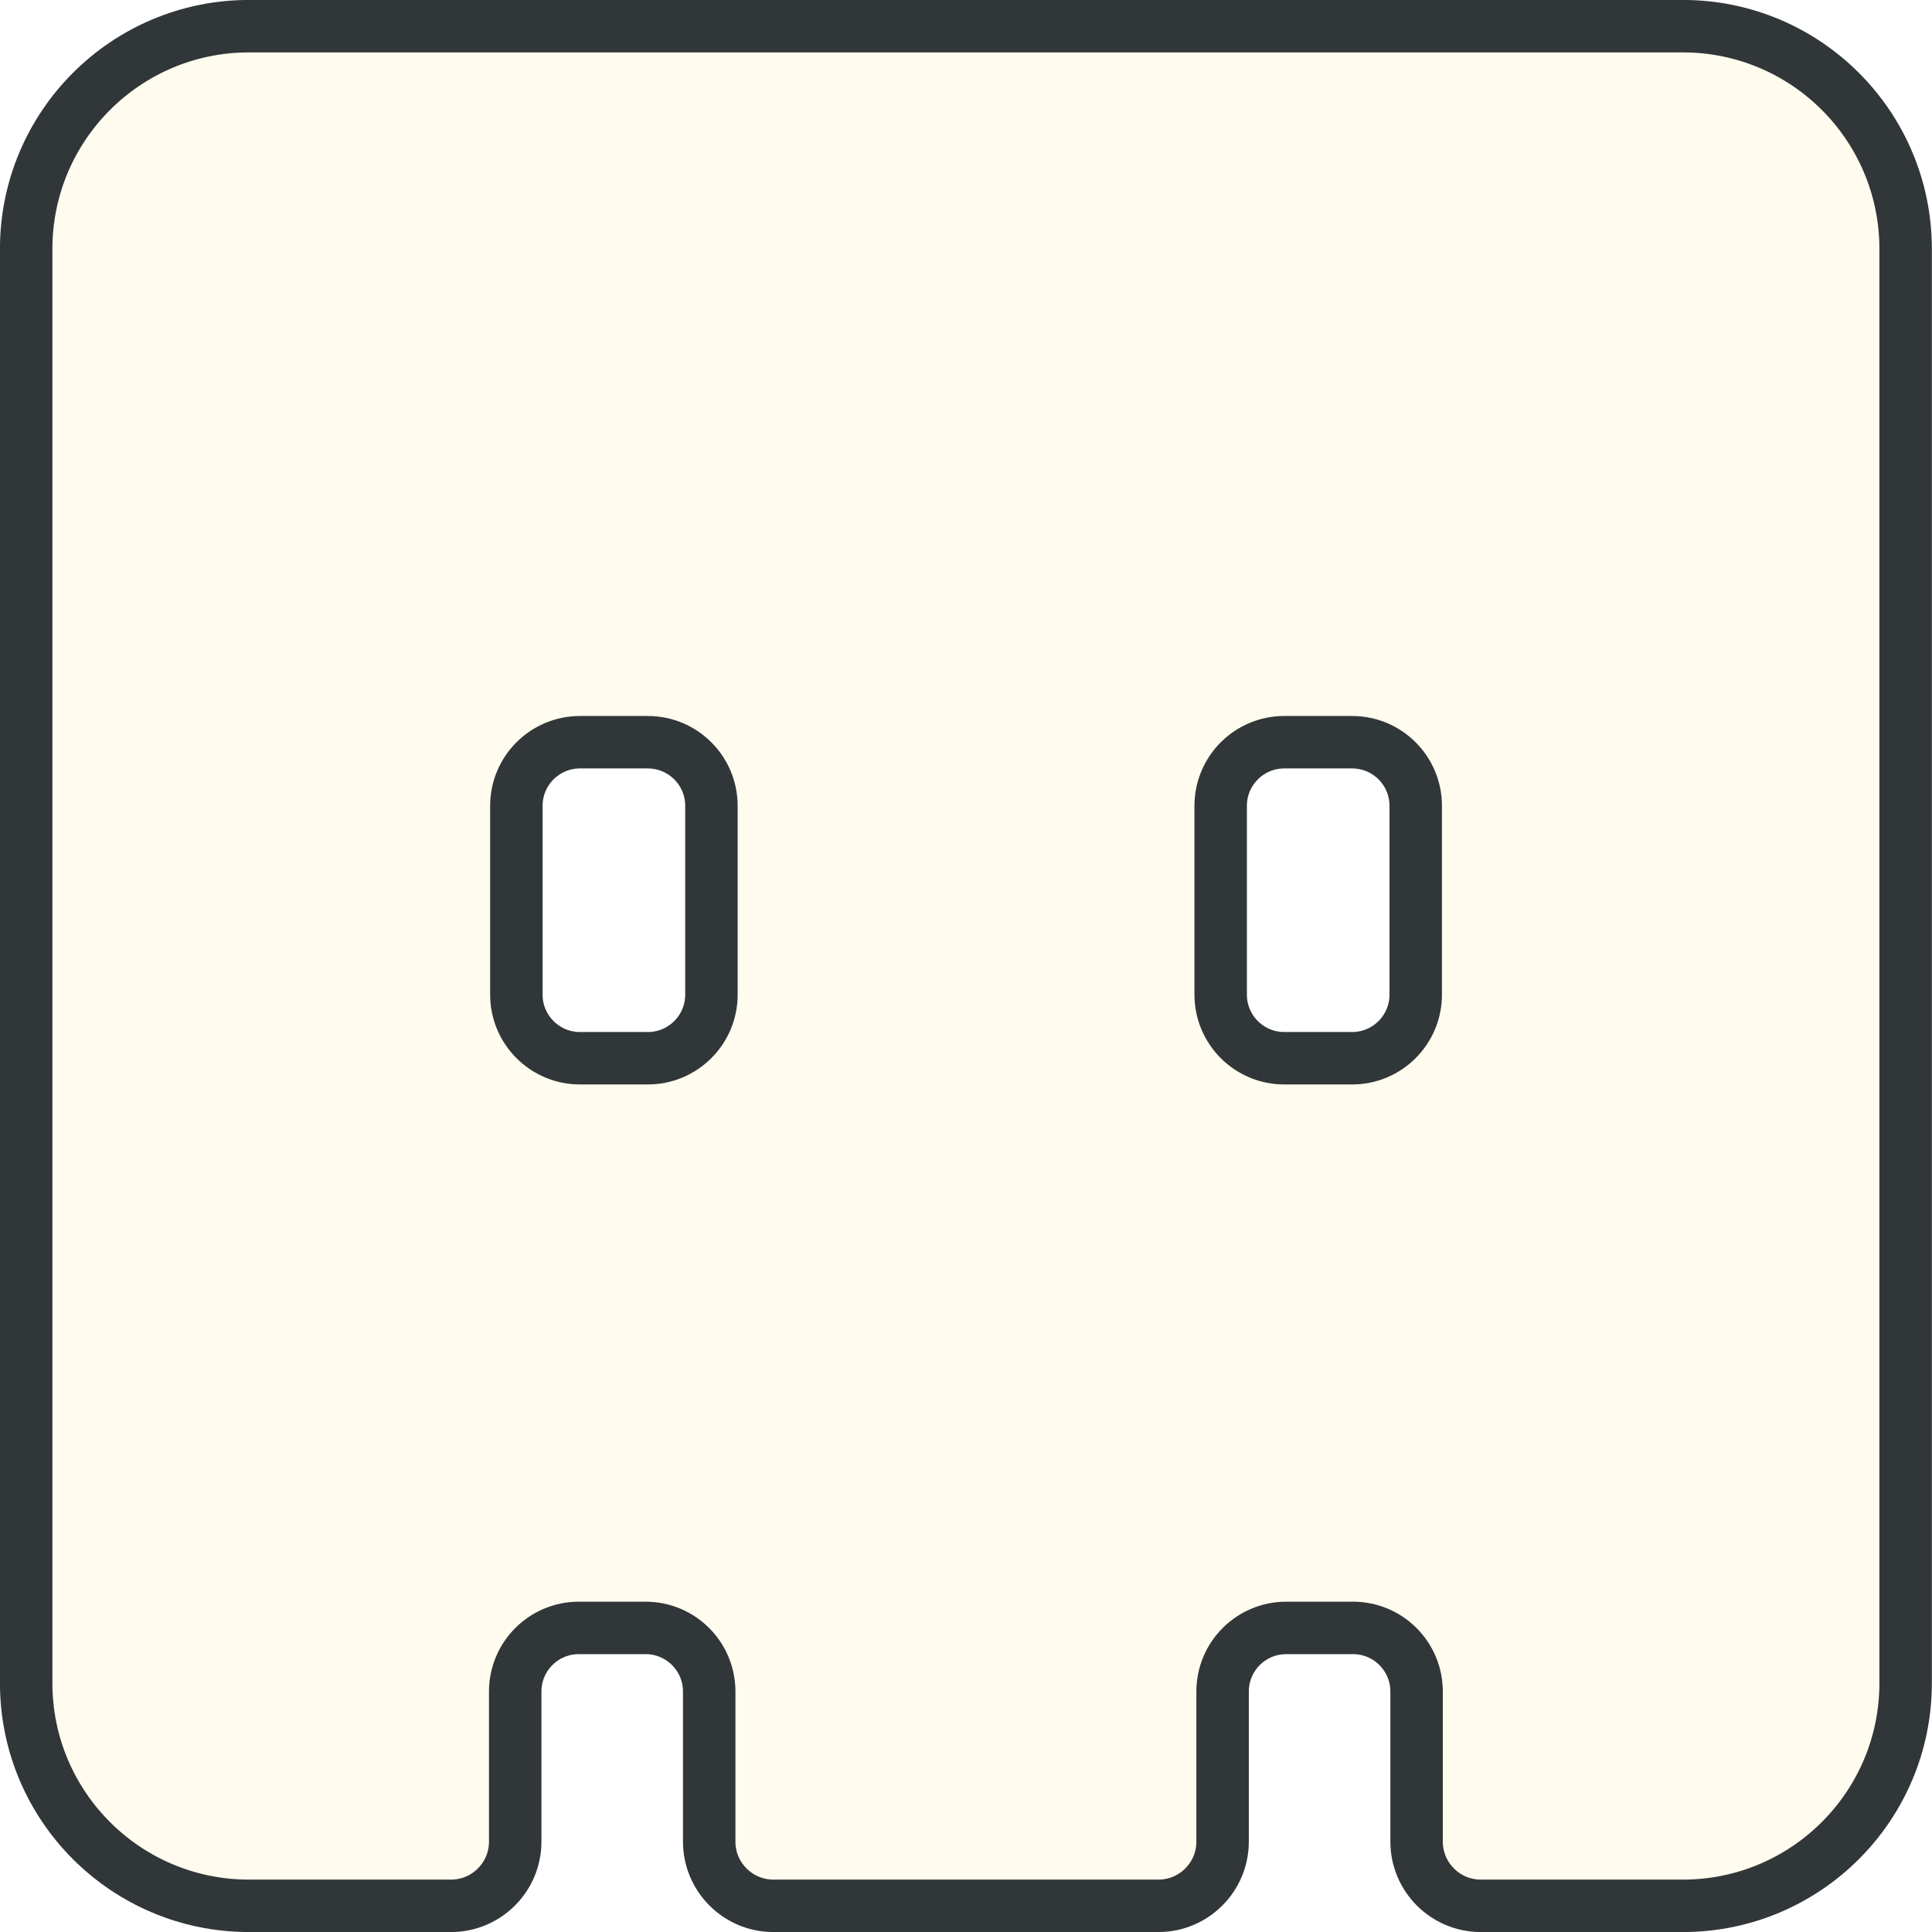
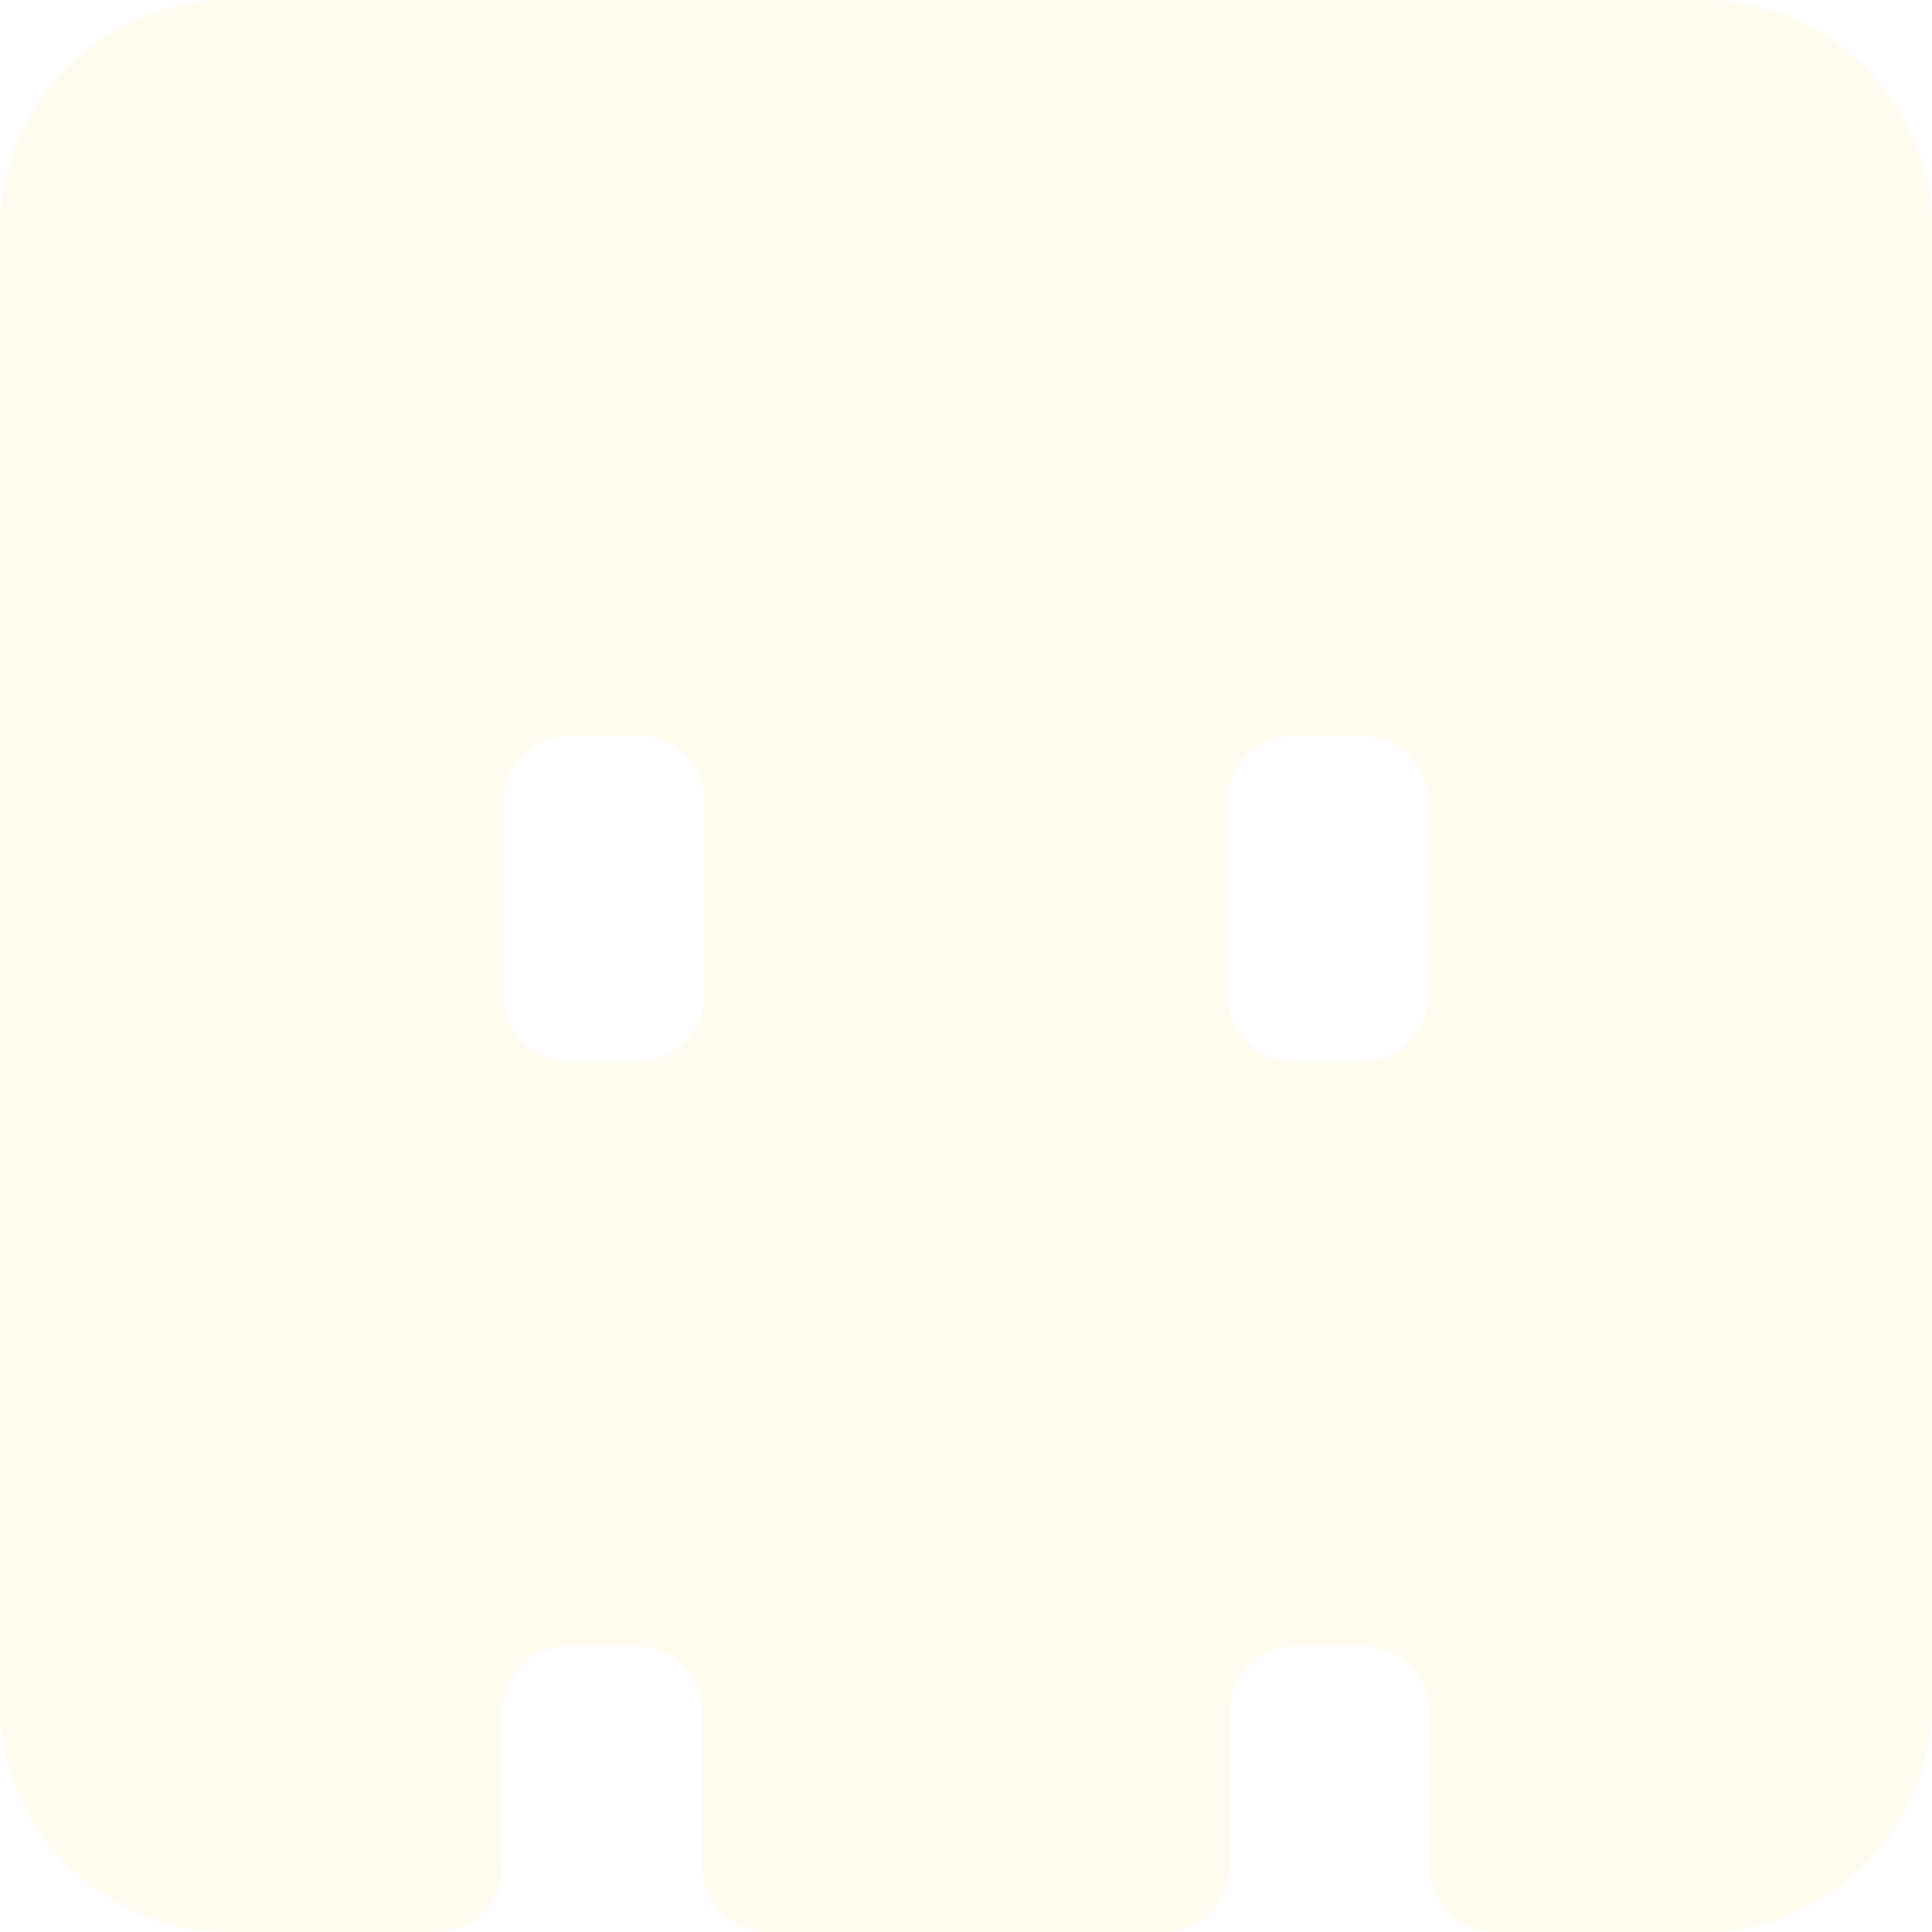
- <svg xmlns="http://www.w3.org/2000/svg" id="_图层_2" data-name="图层_2" viewBox="0 0 200.77 200.77">
+ <svg xmlns="http://www.w3.org/2000/svg" id="_图层_2" data-name="图层_2" viewBox="0 0 358.49 358.49">
  <defs>
    <style>
      .cls-1 {
        fill: #fffbee;
-         stroke: #313639;
-         stroke-miterlimit: 10;
-         stroke-width: 5.45px;
      }
    </style>
  </defs>
  <g id="_图层_2-2" data-name="图层_2">
-     <path class="cls-1" d="M174.9,2.72H25.87C13.09,2.72,2.72,13.09,2.72,25.87v149.03c0,12.78,10.36,23.15,23.15,23.15h21c3.68,0,6.67-2.99,6.67-6.67v-15.6c0-3.65,2.96-6.61,6.61-6.61h6.94c3.65,0,6.61,2.96,6.61,6.61v15.6c0,3.68,2.99,6.67,6.67,6.67h40.01c3.68,0,6.67-2.99,6.67-6.67v-15.6c0-3.65,2.96-6.61,6.61-6.61h6.94c3.65,0,6.61,2.96,6.61,6.61v15.6c0,3.68,2.99,6.67,6.67,6.67h21c12.78,0,23.15-10.36,23.15-23.15V25.87c0-12.78-10.36-23.15-23.15-23.15ZM73.93,103.36c0,3.65-2.96,6.61-6.61,6.61h-7.05c-3.65,0-6.61-2.96-6.61-6.61v-19.62c0-3.65,2.96-6.61,6.61-6.61h7.05c3.65,0,6.61,2.96,6.61,6.61v19.62ZM147.12,103.36c0,3.65-2.96,6.61-6.61,6.61h-7.05c-3.65,0-6.61-2.96-6.61-6.61v-19.62c0-3.65,2.96-6.61,6.61-6.61h7.05c3.65,0,6.61,2.96,6.61,6.61v19.62Z" />
+     <path class="cls-1" d="M316.01,0H42.49C19.02,0,0,19.02,0,42.49v273.52c0,23.46,19.02,42.49,42.49,42.49h38.54c6.76,0,12.24-5.48,12.24-12.24v-28.63c0-6.7,5.43-12.14,12.14-12.14h12.75c6.7,0,12.14,5.43,12.14,12.14v28.63c0,6.76,5.48,12.24,12.24,12.24h73.44c6.76,0,12.24-5.48,12.24-12.24v-28.63c0-6.7,5.43-12.14,12.14-12.14h12.75c6.7,0,12.14,5.43,12.14,12.14v28.63c0,6.76,5.48,12.24,12.24,12.24h38.54c23.46,0,42.49-19.02,42.49-42.49V42.49c0-23.46-19.02-42.49-42.49-42.49ZM130.69,184.71c0,6.7-5.43,12.14-12.14,12.14h-12.95c-6.7,0-12.14-5.43-12.14-12.14v-36.01c0-6.7,5.43-12.14,12.14-12.14h12.95c6.7,0,12.14,5.43,12.14,12.14v36.01ZM265.03,184.71c0,6.7-5.43,12.14-12.14,12.14h-12.95c-6.7,0-12.14-5.43-12.14-12.14v-36.01c0-6.7,5.43-12.14,12.14-12.14h12.95c6.7,0,12.14,5.43,12.14,12.14v36.01Z" />
  </g>
</svg>
